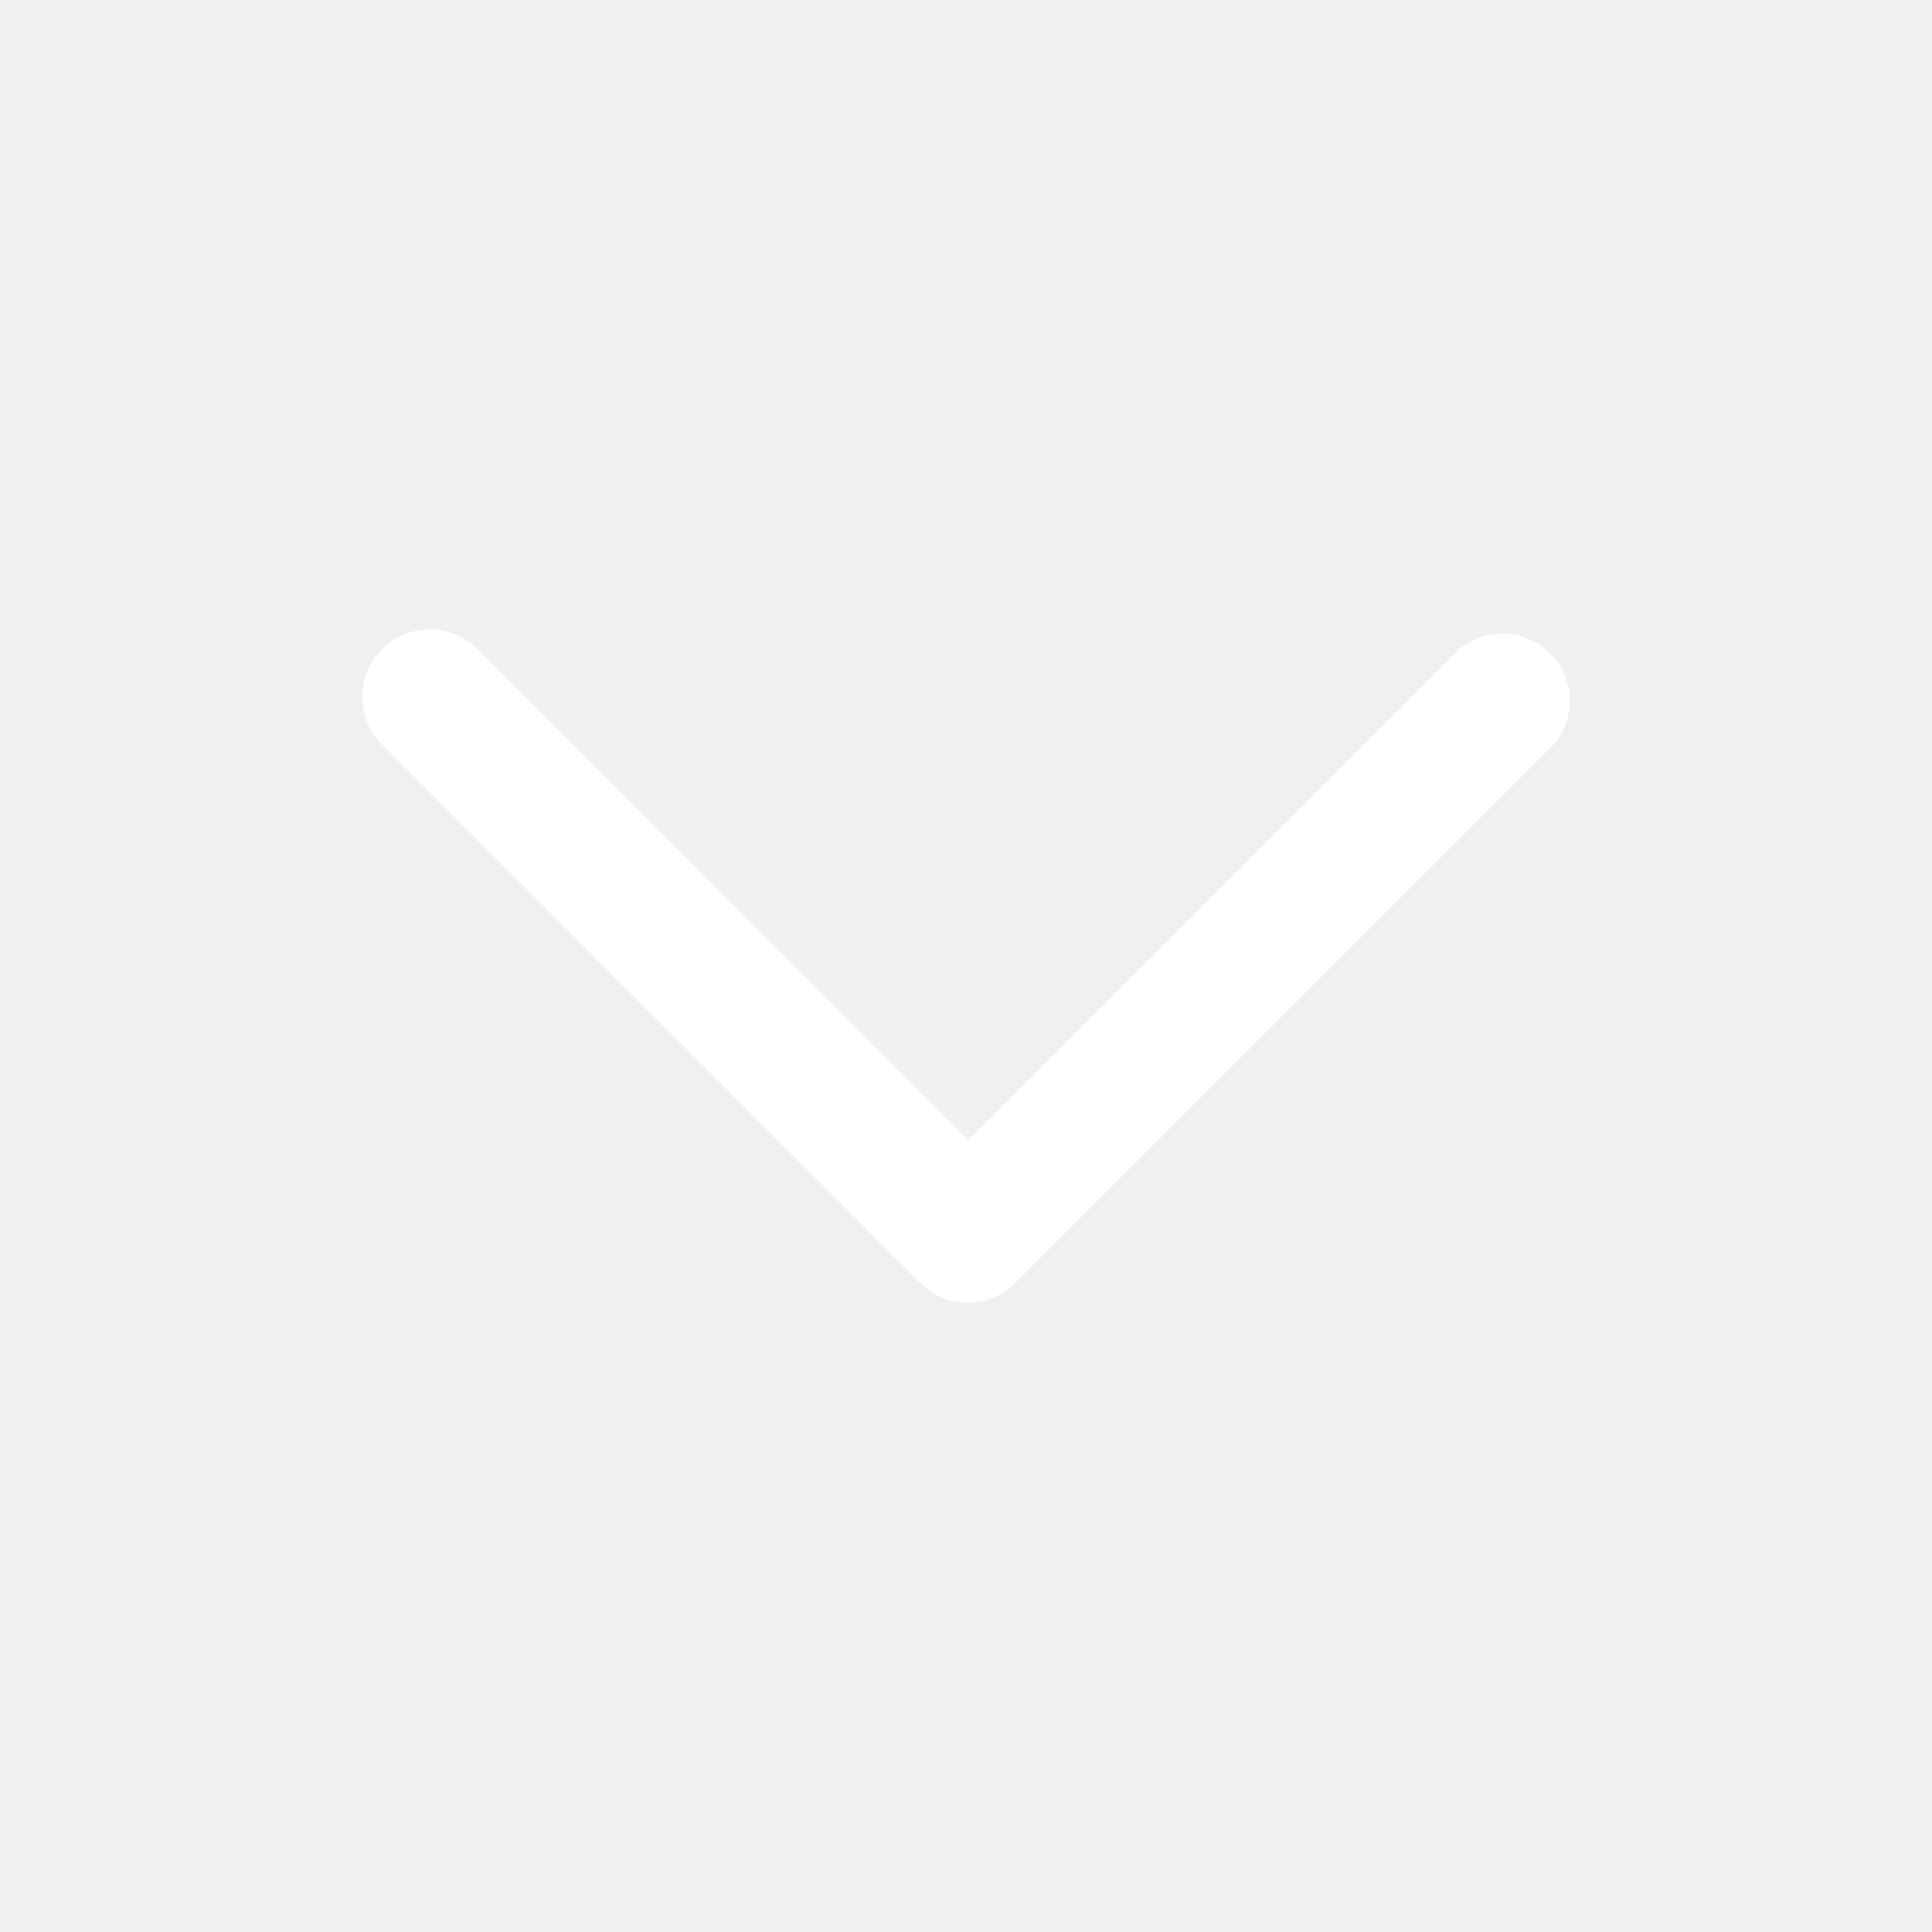
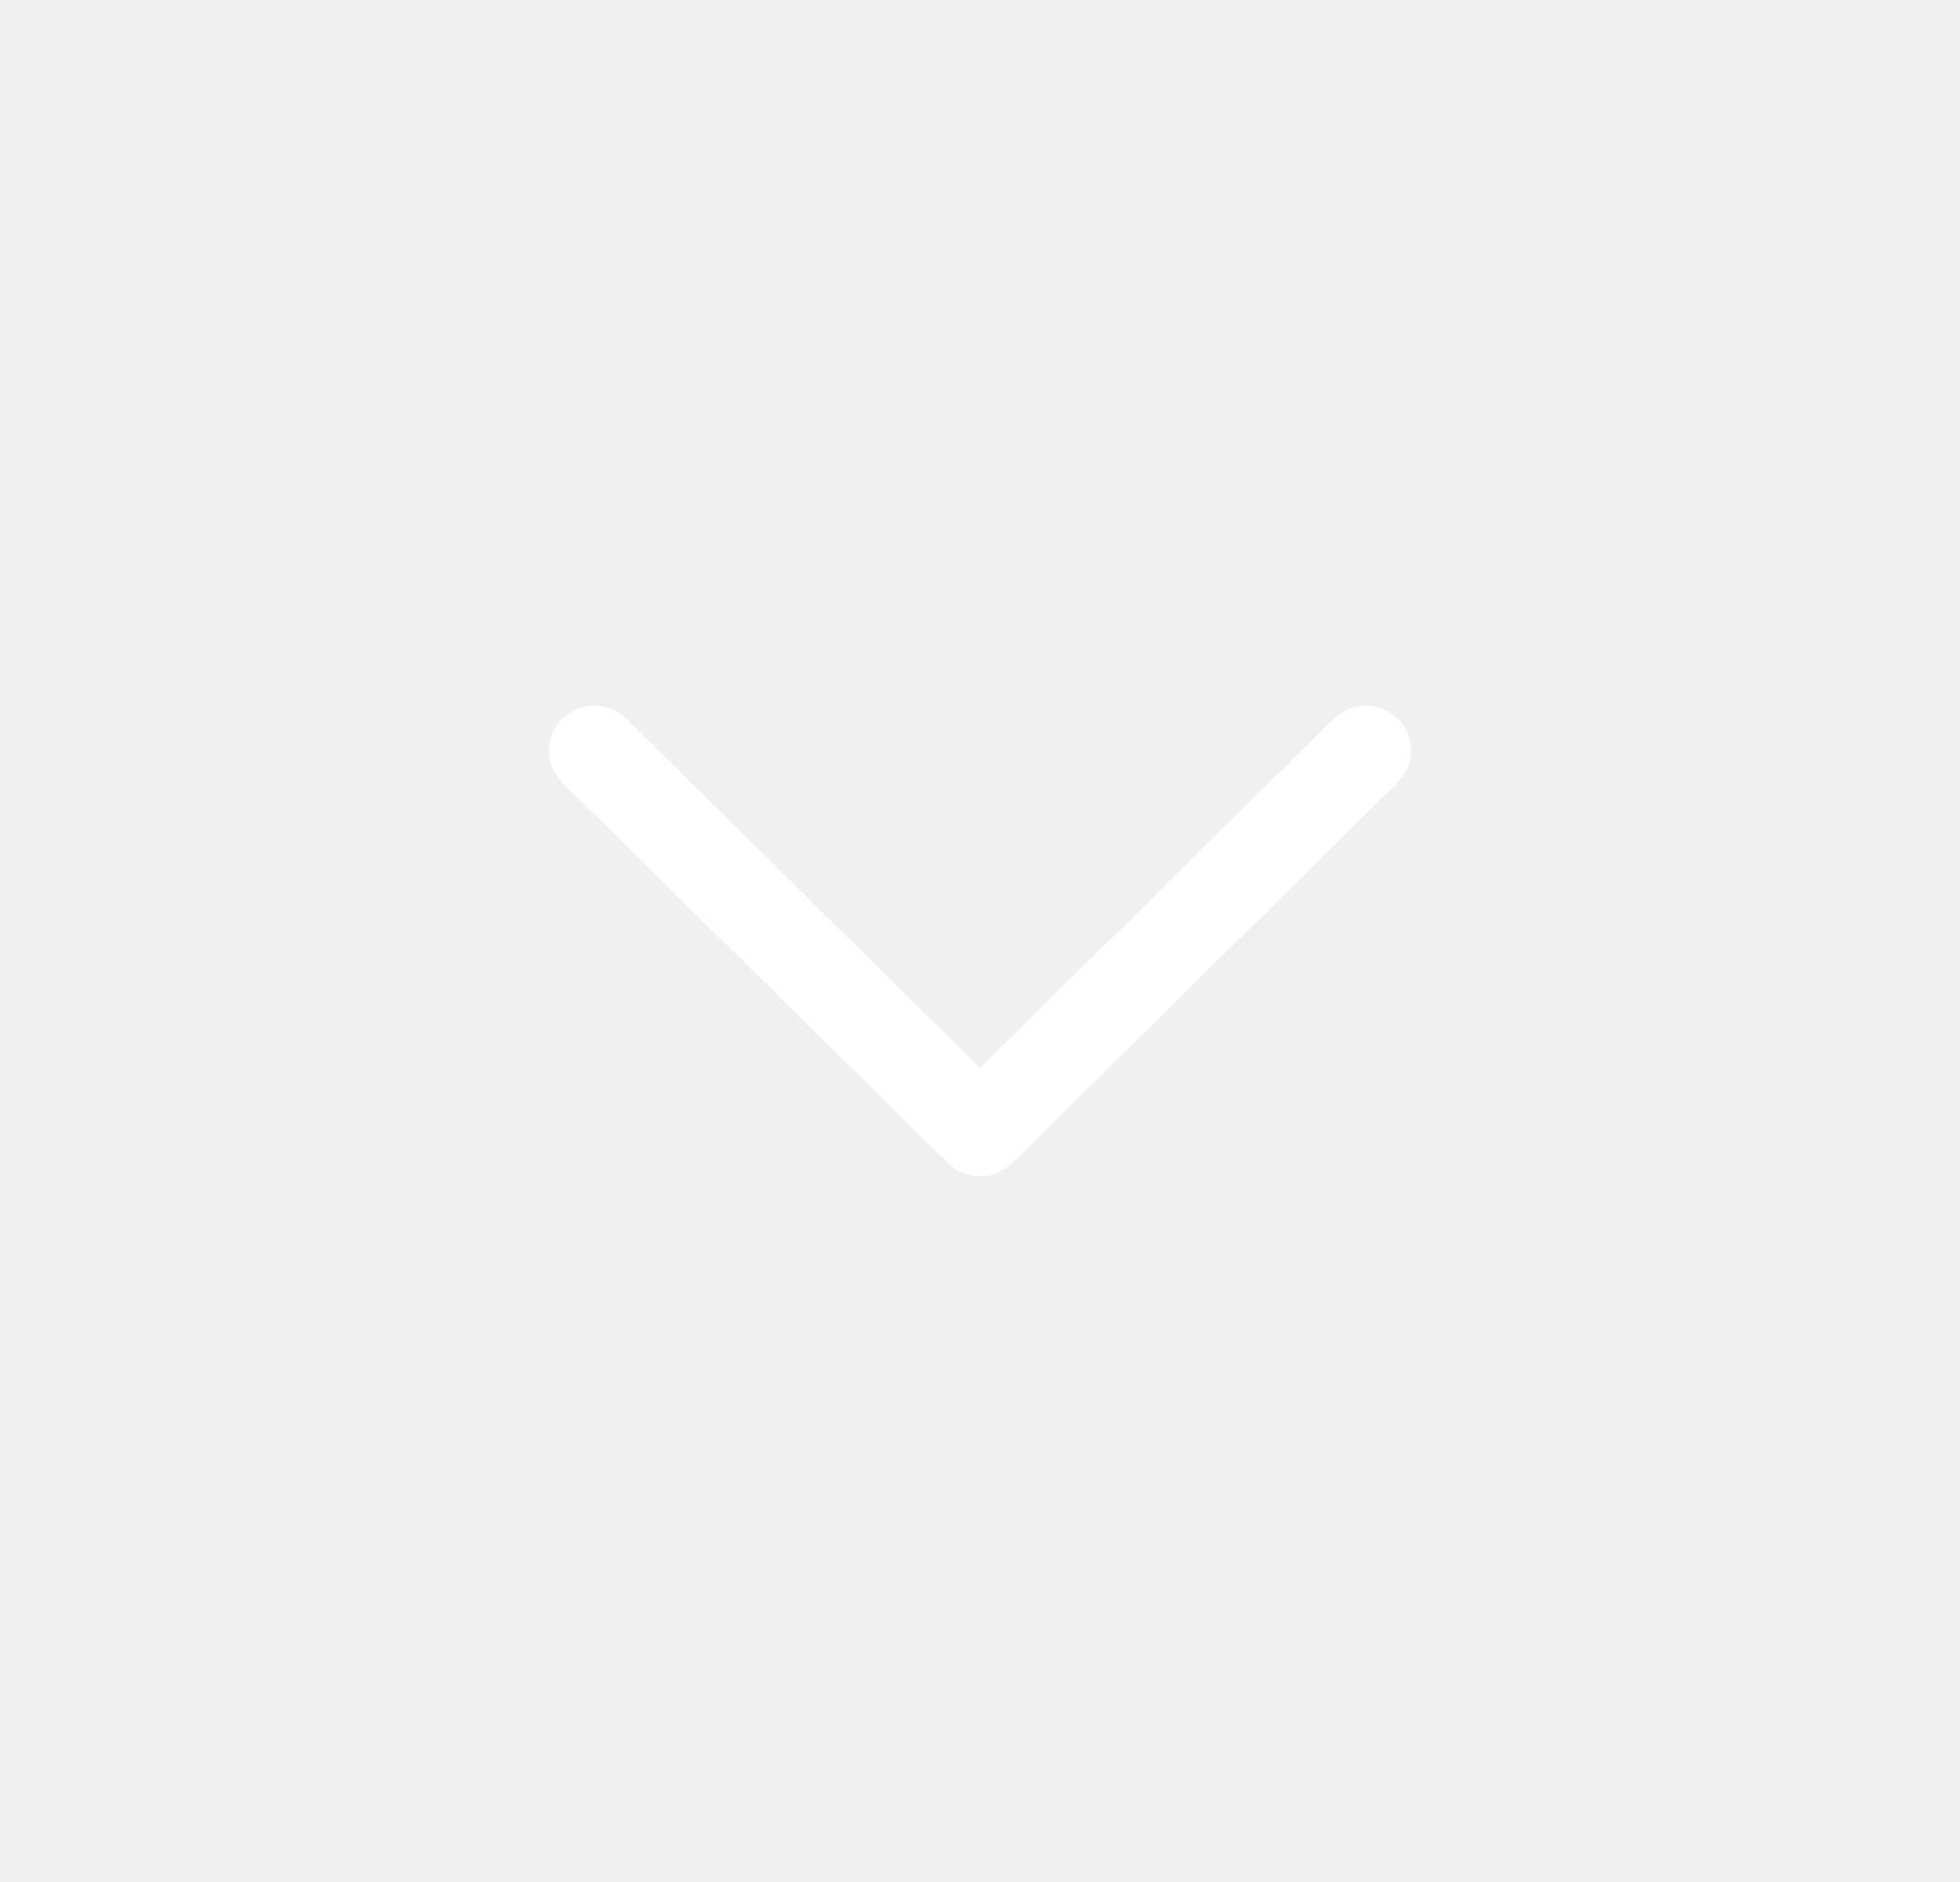
- <svg xmlns="http://www.w3.org/2000/svg" width="16" height="16" viewBox="0 0 16 16" fill="none">
-   <path d="M7.622 10.626C7.726 10.729 7.868 10.788 8.015 10.788C8.162 10.788 8.303 10.729 8.408 10.626L12.866 6.168C12.957 6.061 13.005 5.924 13 5.784C12.994 5.643 12.936 5.51 12.837 5.411C12.738 5.312 12.604 5.254 12.464 5.248C12.324 5.243 12.187 5.29 12.08 5.382L8.018 9.444L3.955 5.376C3.85 5.271 3.708 5.212 3.56 5.212C3.411 5.212 3.269 5.271 3.164 5.376C3.059 5.481 3 5.623 3 5.772C3 5.92 3.059 6.063 3.164 6.168L7.622 10.626Z" fill="white" />
+ <svg xmlns="http://www.w3.org/2000/svg" width="25" height="24" viewBox="0 0 25 24" fill="none">
+   <path d="M12.5 13.618L17.01 9.168C17.237 8.944 17.604 8.944 17.83 9.168C18.057 9.391 18.057 9.753 17.83 9.977L12.91 14.832C12.684 15.056 12.316 15.056 12.09 14.832L7.17 9.977C6.943 9.753 6.943 9.391 7.17 9.168C7.396 8.944 7.763 8.944 7.99 9.168L12.5 13.618Z" fill="white" />
</svg>
